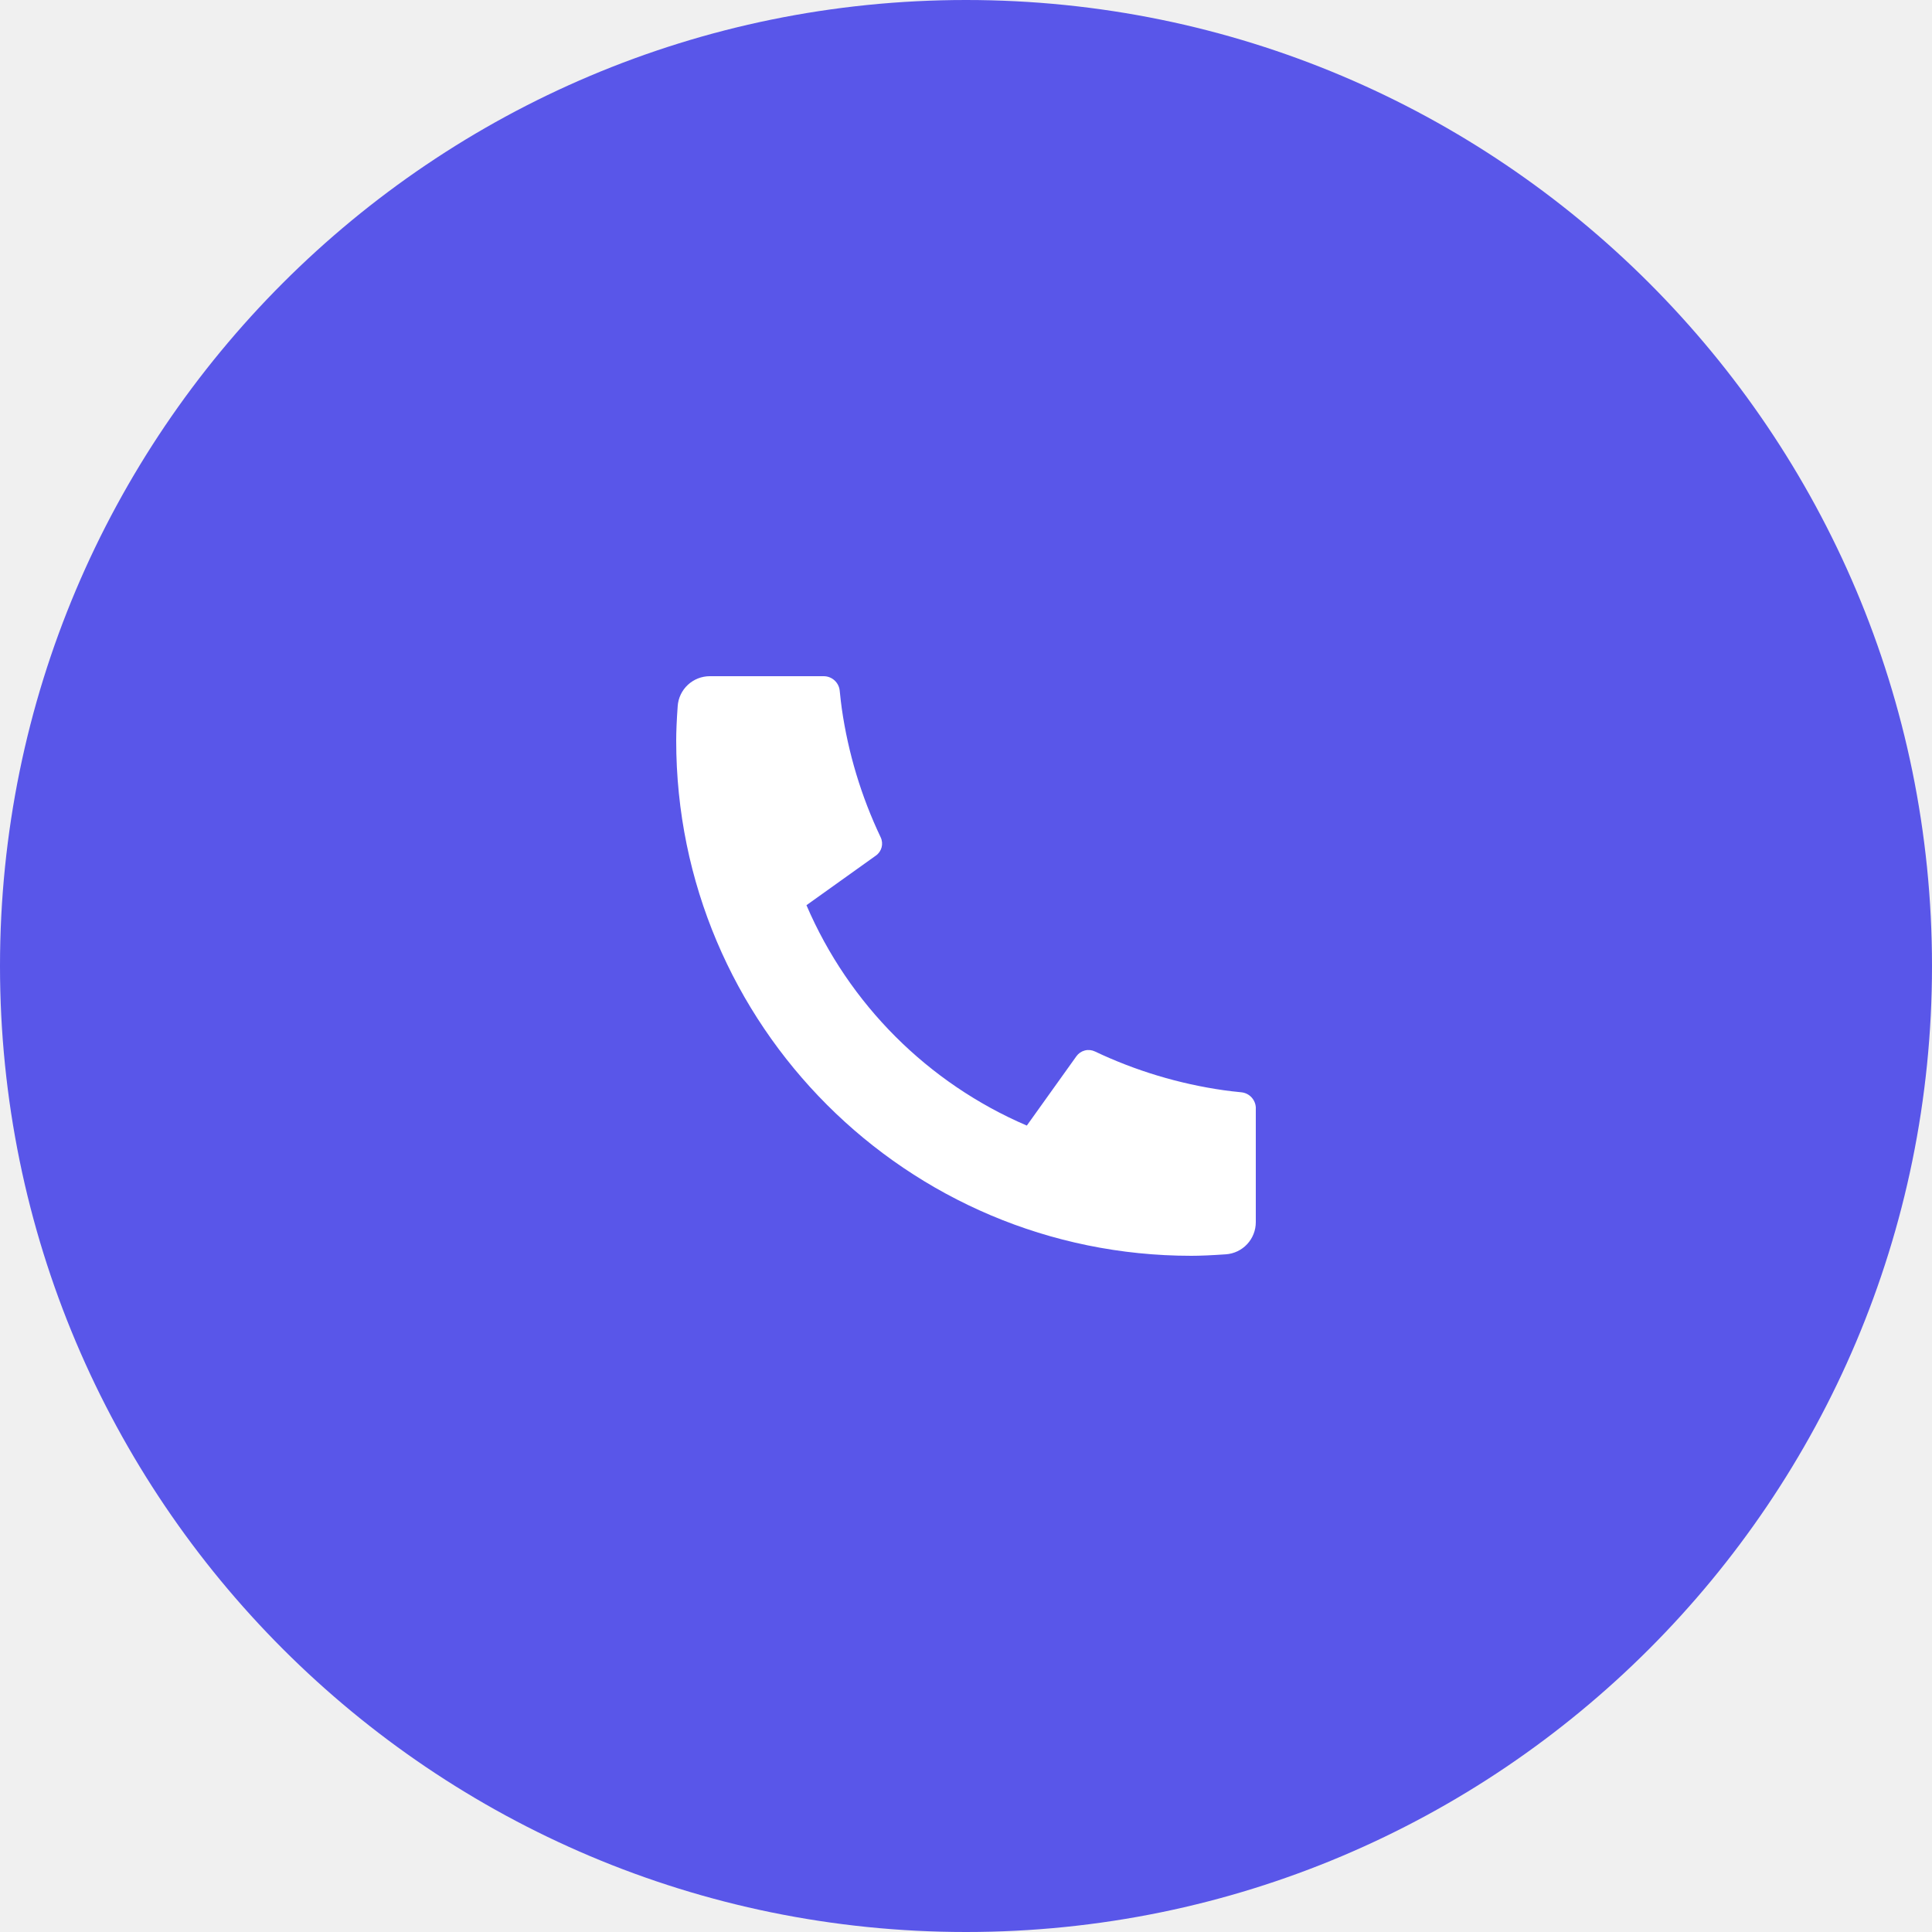
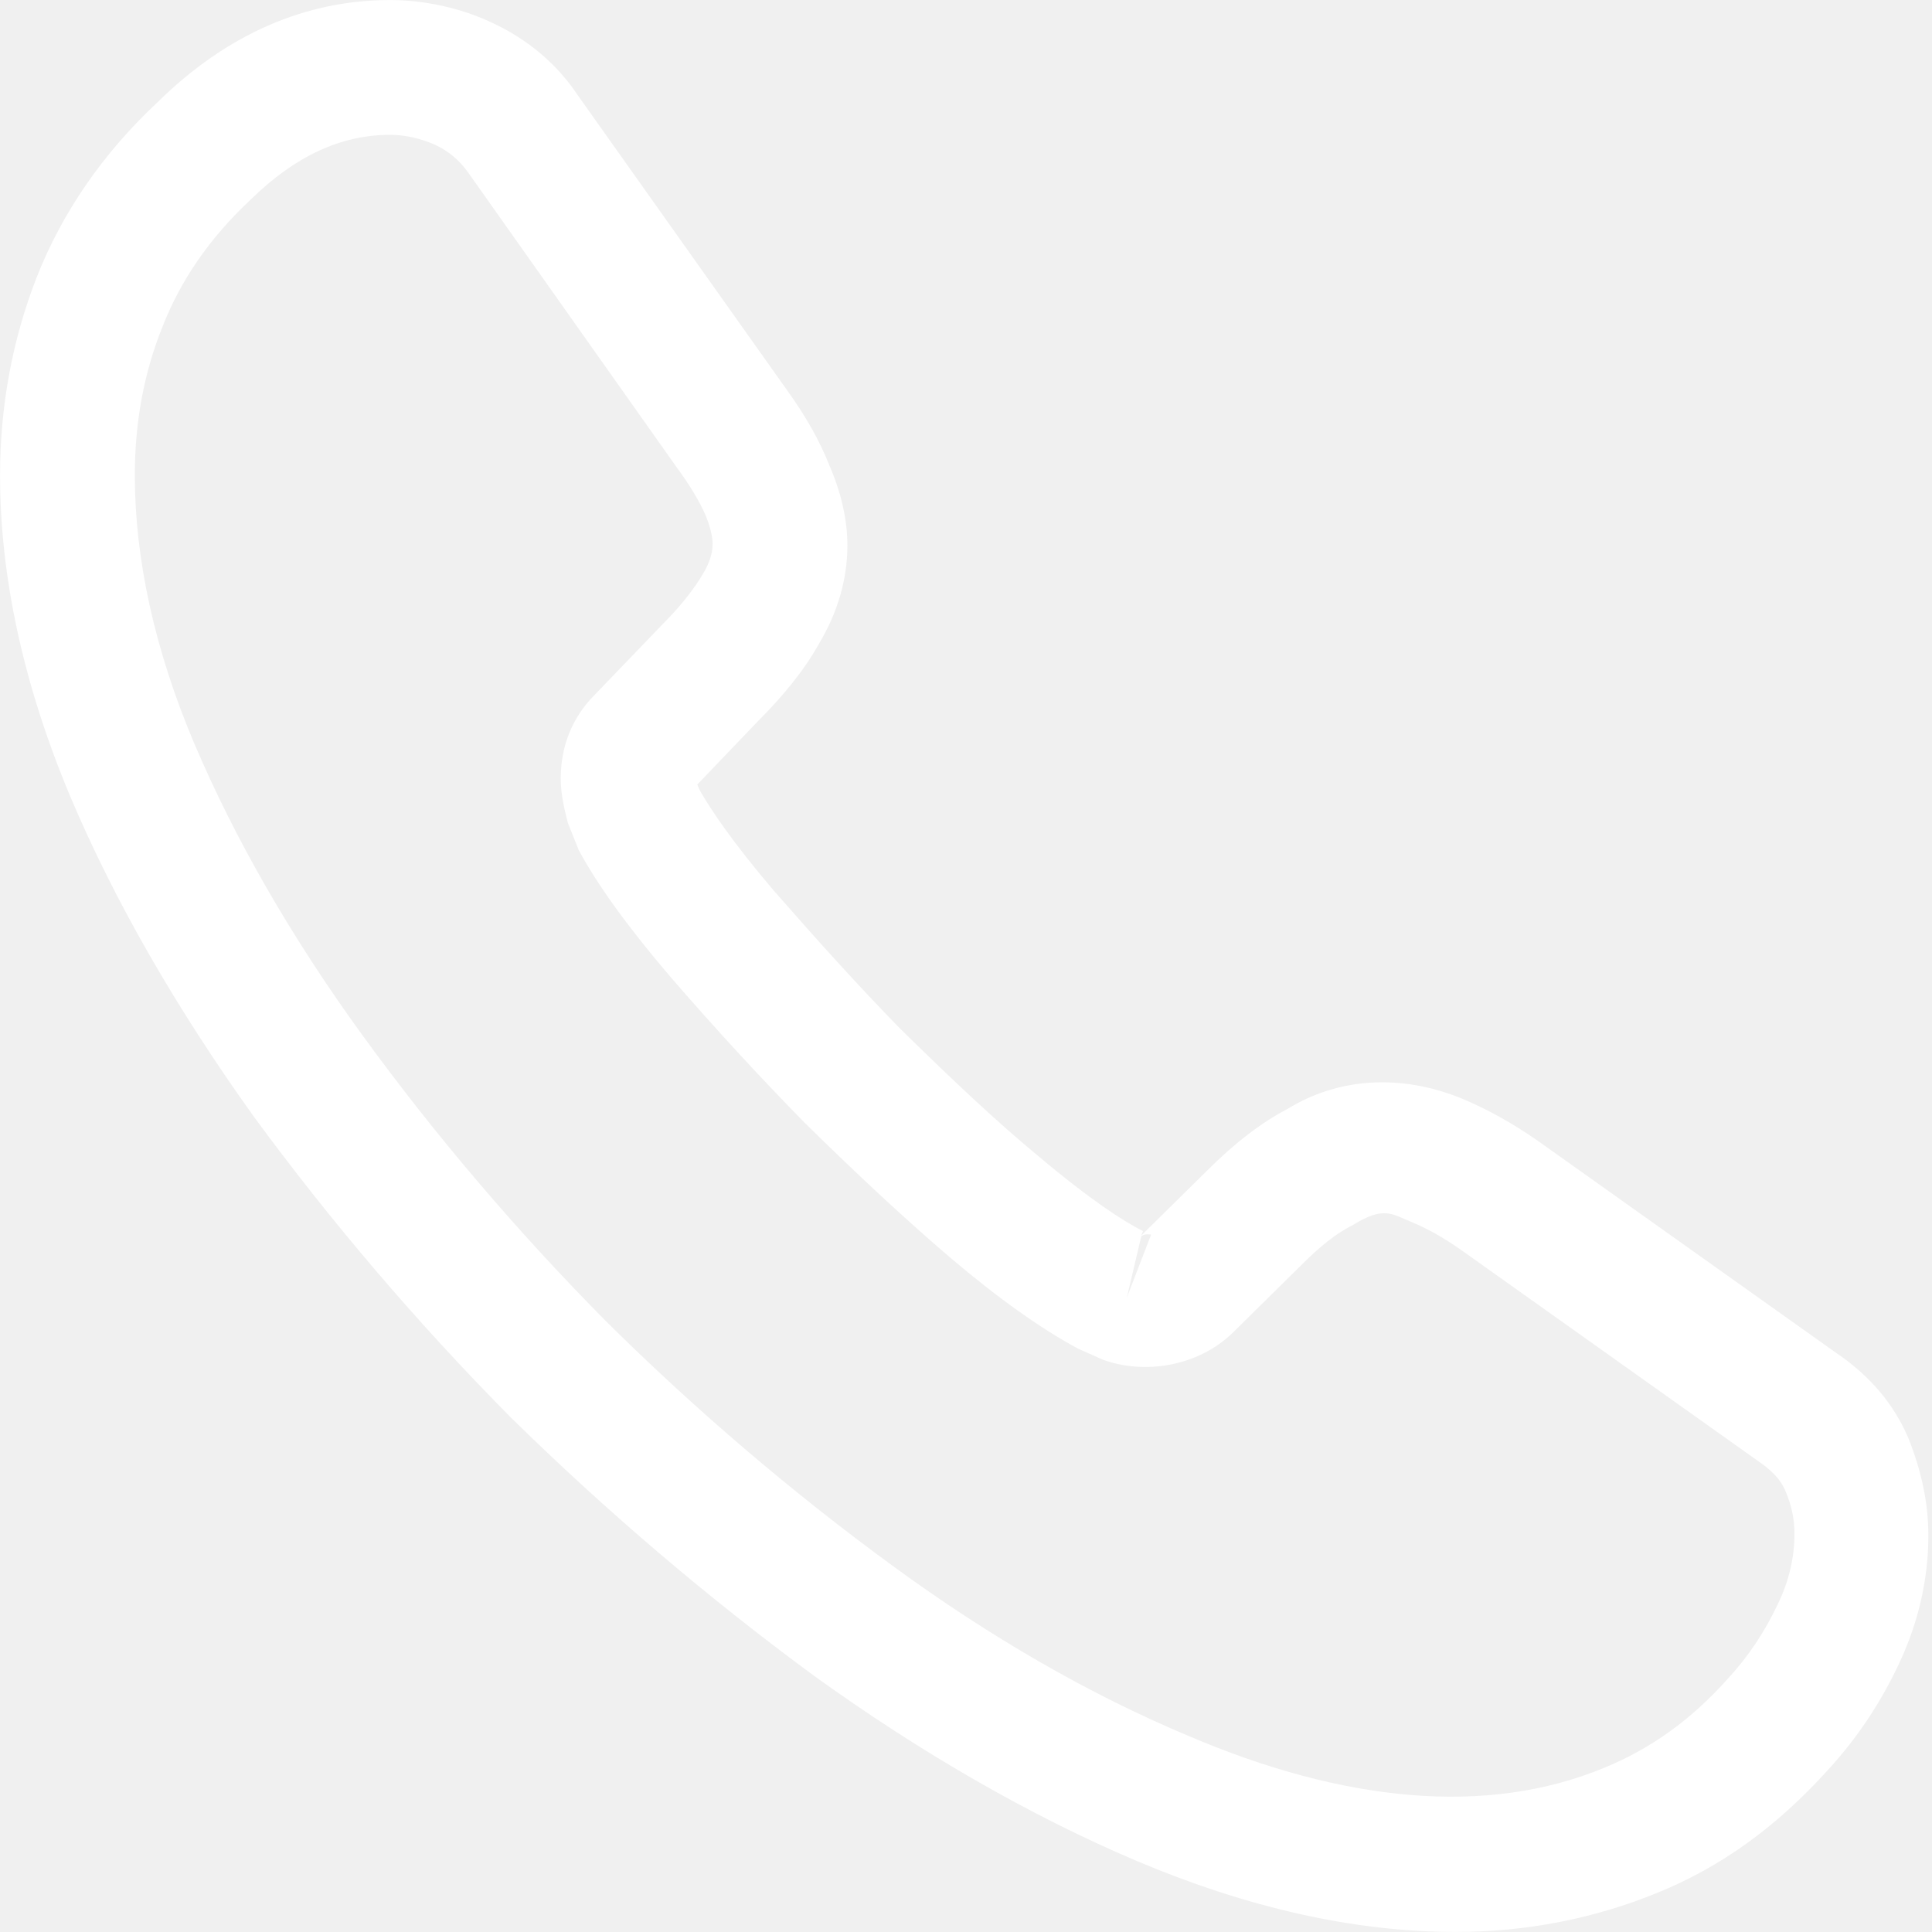
- <svg xmlns="http://www.w3.org/2000/svg" width="100" height="100" viewBox="0 0 100 100" fill="none">
-   <circle cx="50" cy="50" r="50" fill="#5956E9" />
-   <g clip-path="url(#clip0_85_203)">
-     <path d="M65 57.367V63.26C65 63.682 64.84 64.088 64.553 64.397C64.265 64.706 63.871 64.894 63.45 64.923C62.722 64.973 62.127 65 61.667 65C46.938 65 35 53.062 35 38.333C35 37.873 35.025 37.278 35.077 36.55C35.106 36.129 35.294 35.735 35.603 35.447C35.912 35.16 36.318 35 36.74 35H42.633C42.84 35 43.039 35.076 43.193 35.215C43.346 35.354 43.443 35.544 43.463 35.75C43.502 36.133 43.537 36.438 43.57 36.67C43.901 38.981 44.58 41.23 45.583 43.338C45.742 43.672 45.638 44.07 45.338 44.283L41.742 46.853C43.941 51.977 48.024 56.061 53.148 58.26L55.715 54.67C55.82 54.523 55.973 54.418 56.148 54.373C56.322 54.327 56.507 54.345 56.67 54.422C58.778 55.423 61.026 56.1 63.337 56.43C63.568 56.463 63.873 56.5 64.253 56.537C64.459 56.558 64.649 56.654 64.787 56.808C64.925 56.961 65.002 57.16 65.002 57.367H65Z" fill="white" />
-   </g>
-   <defs>
-     <clipPath id="clip0_85_203">
-       <rect width="40" height="40" fill="white" transform="translate(30 30)" />
-     </clipPath>
-   </defs>
+ <svg xmlns="http://www.w3.org/2000/svg" width="413" height="413" viewBox="0 0 413 413" fill="none">
+   <path d="M311.186 412.989C289.48 412.989 266.622 407.803 242.996 397.815C219.946 388.019 196.704 374.573 174.038 358.246C151.565 341.727 129.859 323.287 109.306 303.118C88.945 282.565 70.505 260.859 54.178 238.578C37.659 215.528 24.405 192.478 14.993 170.196C5.005 146.378 0.011 123.328 0.011 101.622C0.011 86.64 2.7 72.426 7.886 59.172C13.264 45.534 21.908 32.856 33.625 21.908C48.416 7.309 65.319 0.01 83.375 0.01C90.866 0.01 98.549 1.739 105.08 4.812C112.572 8.27 118.91 13.456 123.52 20.371L168.084 83.182C172.117 88.753 175.191 94.131 177.304 99.509C179.801 105.272 181.145 111.034 181.145 116.605C181.145 123.904 179.032 131.011 174.999 137.734C172.117 142.92 167.699 148.491 162.129 154.061L149.067 167.699C149.26 168.275 149.452 168.659 149.644 169.044C151.949 173.077 156.559 179.992 165.394 190.365C174.807 201.122 183.642 210.918 192.478 219.946C203.811 231.087 213.223 239.922 222.059 247.222C233.008 256.442 240.115 261.052 244.341 263.164L243.957 264.125L257.979 250.295C263.933 244.34 269.696 239.922 275.266 237.041C285.831 230.51 299.277 229.358 312.722 234.928C317.717 237.041 323.095 239.922 328.857 243.956L392.629 289.288C399.736 294.09 404.922 300.237 407.996 307.536C410.877 314.835 412.222 321.558 412.222 328.281C412.222 337.501 410.109 346.721 406.075 355.364C402.041 364.008 397.047 371.499 390.708 378.414C379.76 390.516 367.85 399.159 354.02 404.73C340.767 410.108 326.36 412.989 311.186 412.989ZM83.375 28.823C72.81 28.823 63.014 33.433 53.602 42.653C44.766 50.912 38.62 59.94 34.778 69.737C30.744 79.725 28.823 90.289 28.823 101.622C28.823 119.486 33.049 138.887 41.501 158.863C50.145 179.224 62.246 200.353 77.612 221.482C92.979 242.612 110.459 263.164 129.667 282.565C148.875 301.581 169.62 319.253 190.942 334.812C211.687 349.986 233.008 362.279 254.137 371.115C286.983 385.137 317.717 388.403 343.072 377.838C352.868 373.804 361.512 367.658 369.387 358.822C373.805 354.02 377.262 348.834 380.144 342.687C382.449 337.885 383.601 332.891 383.601 327.897C383.601 324.823 383.025 321.75 381.488 318.292C380.912 317.14 379.76 315.027 376.11 312.53L312.338 267.198C308.497 264.509 305.039 262.588 301.774 261.244C297.548 259.515 295.819 257.786 289.288 261.82C285.447 263.741 281.989 266.622 278.147 270.464L263.549 284.87C256.058 292.169 244.533 293.898 235.697 290.632L230.511 288.327C222.635 284.102 213.415 277.571 203.235 268.927C194.015 261.052 184.027 251.832 171.925 239.922C162.513 230.318 153.101 220.138 143.305 208.805C134.277 198.24 127.746 189.212 123.712 181.721L121.407 175.959C120.255 171.541 119.871 169.044 119.871 166.354C119.871 159.439 122.368 153.293 127.17 148.491L141.576 133.508C145.418 129.667 148.299 126.017 150.22 122.752C151.757 120.254 152.333 118.142 152.333 116.221C152.333 114.684 151.757 112.379 150.796 110.074C149.452 107.001 147.339 103.543 144.649 99.894L100.086 36.89C98.165 34.201 95.86 32.28 92.979 30.936C89.906 29.591 86.64 28.823 83.375 28.823ZM243.957 264.317L240.883 277.379L246.07 263.933C245.109 263.741 244.341 263.933 243.957 264.317Z" fill="white" />
</svg>
